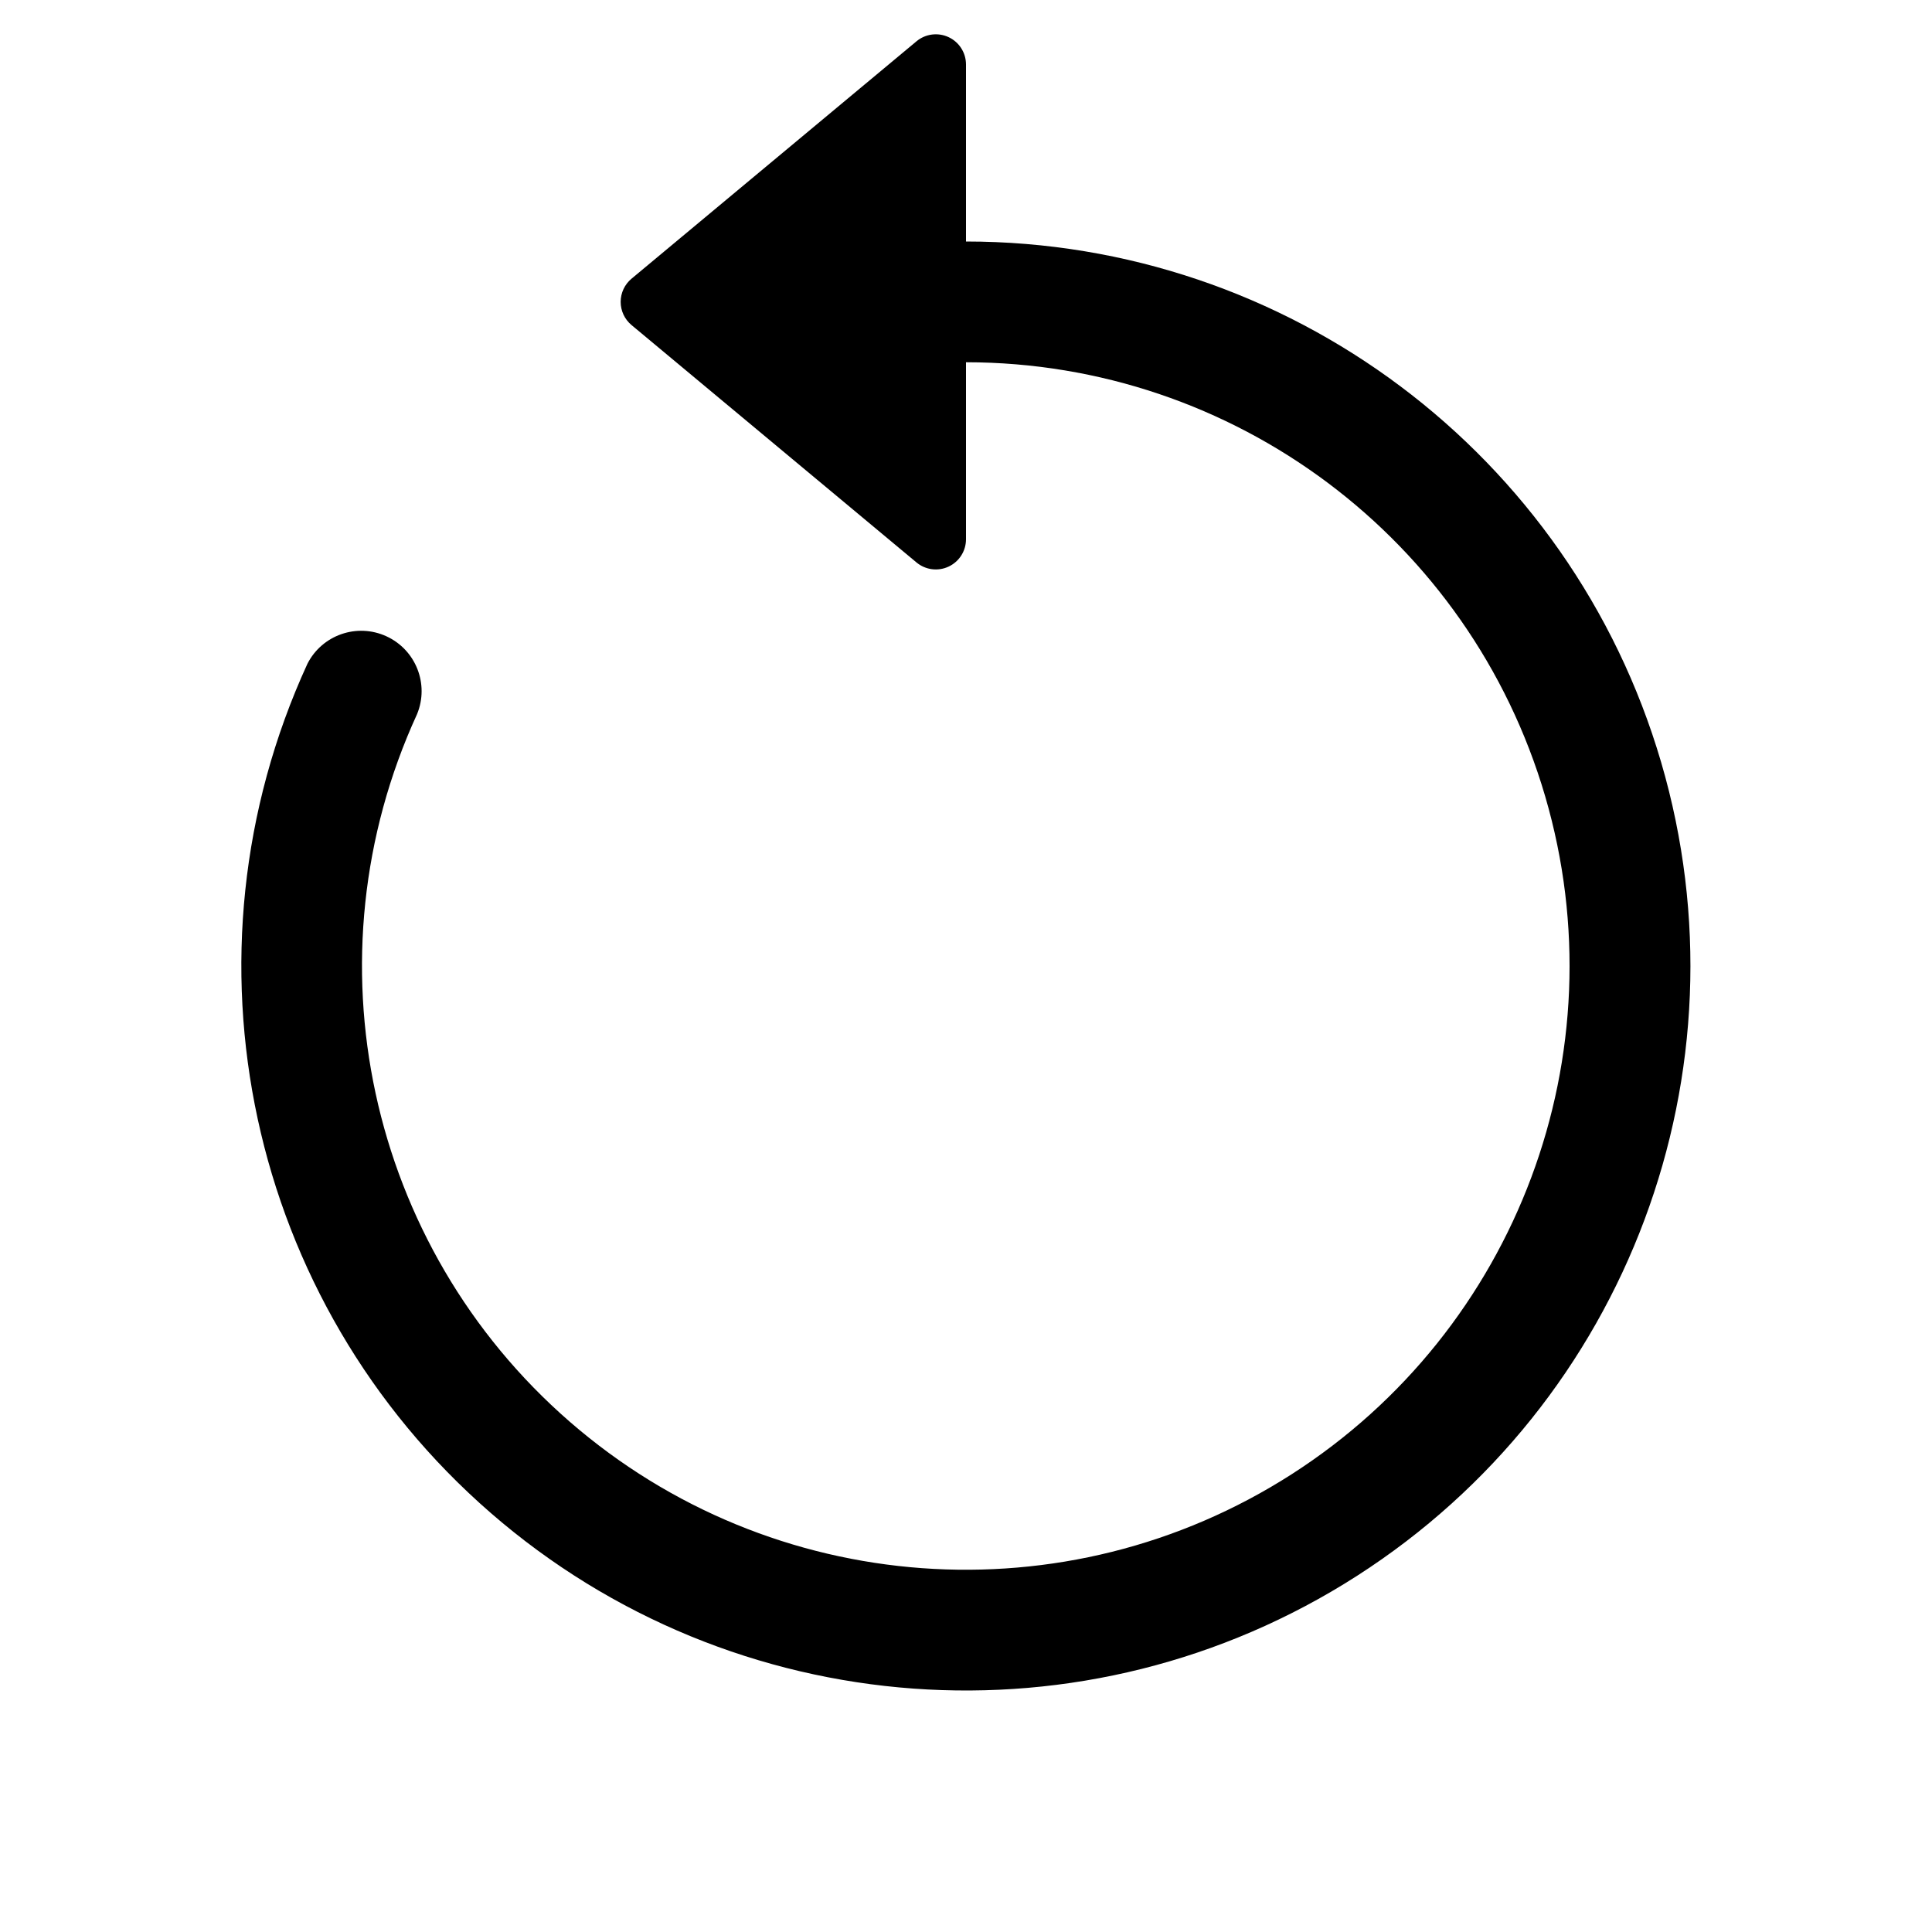
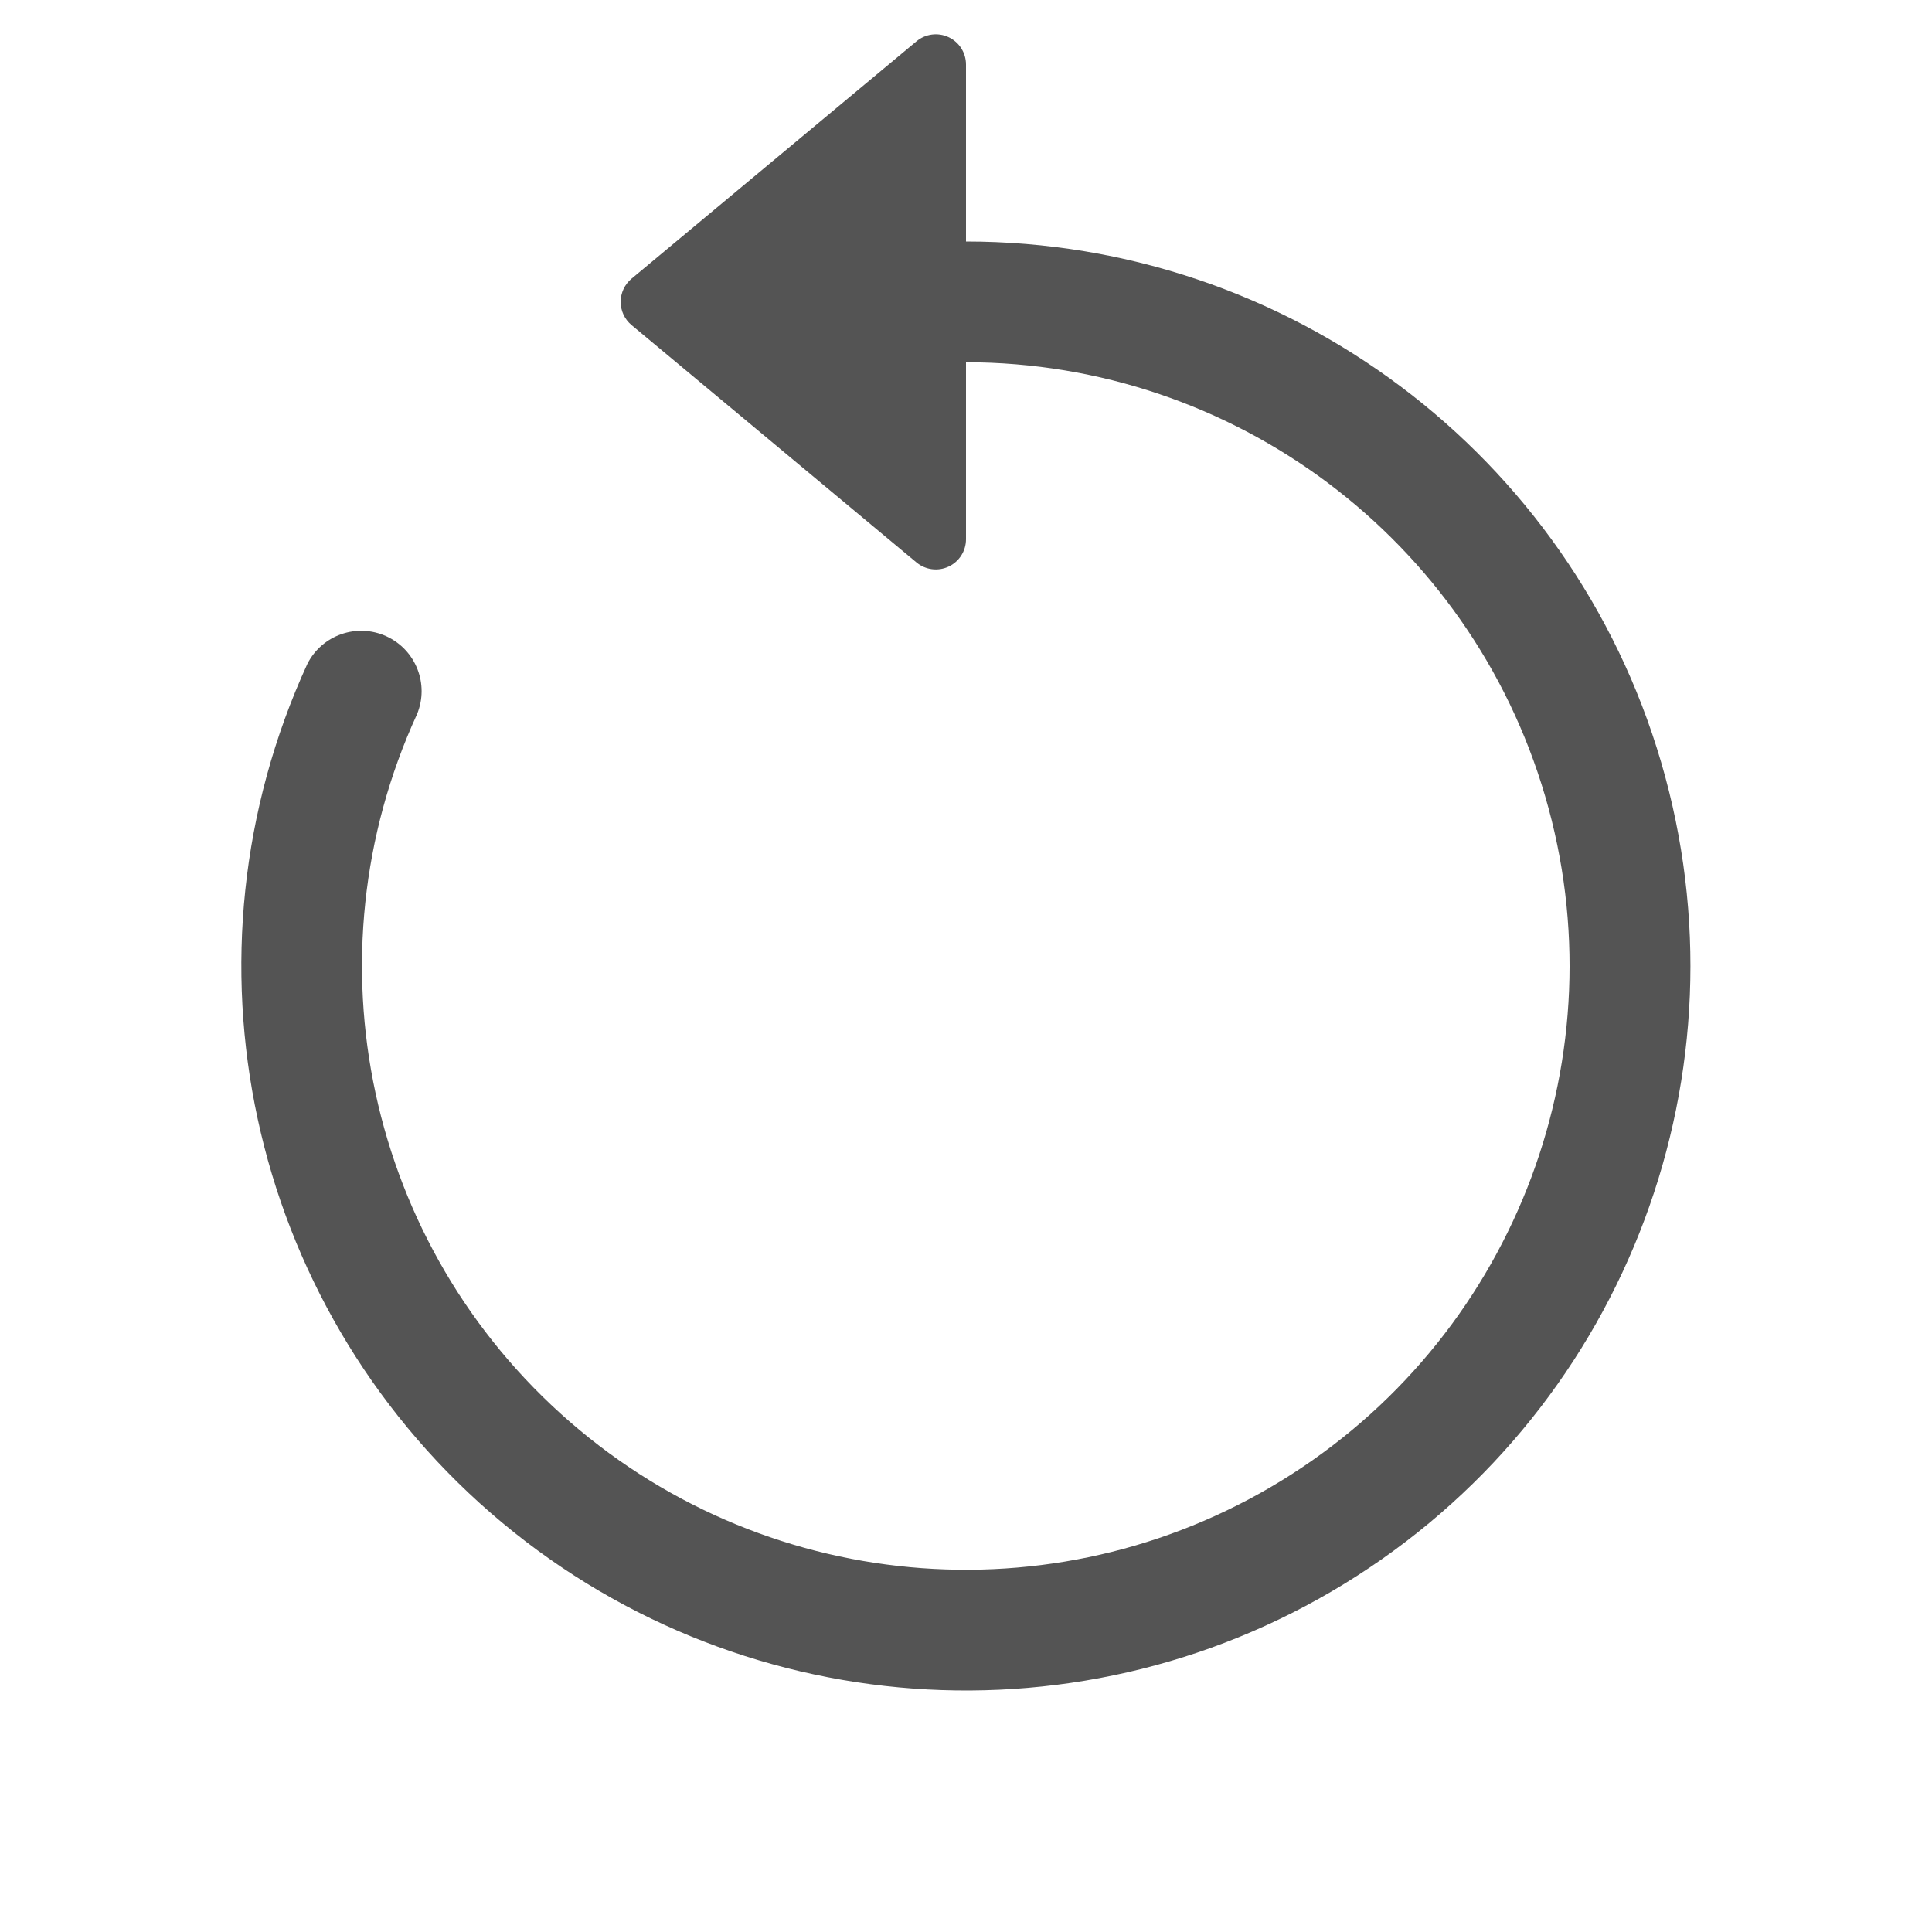
- <svg xmlns="http://www.w3.org/2000/svg" width="16" height="16" fill="currentColor" class="bi bi-arrow-counterclockwise">
+ <svg xmlns="http://www.w3.org/2000/svg" width="16" height="16" fill="#545454" class="bi bi-arrow-counterclockwise">
  <path fill-rule="evenodd" d="M8 3a5 5 0 1 1-4.546 2.914.5.5 0 0 0-.908-.417A6 6 0 1 0 8 2v1z" />
  <path d="M8 4.466V.534a.25.25 0 0 0-.41-.192L5.23 2.308a.25.25 0 0 0 0 .384l2.36 1.966A.25.25 0 0 0 8 4.466z" />
</svg>
